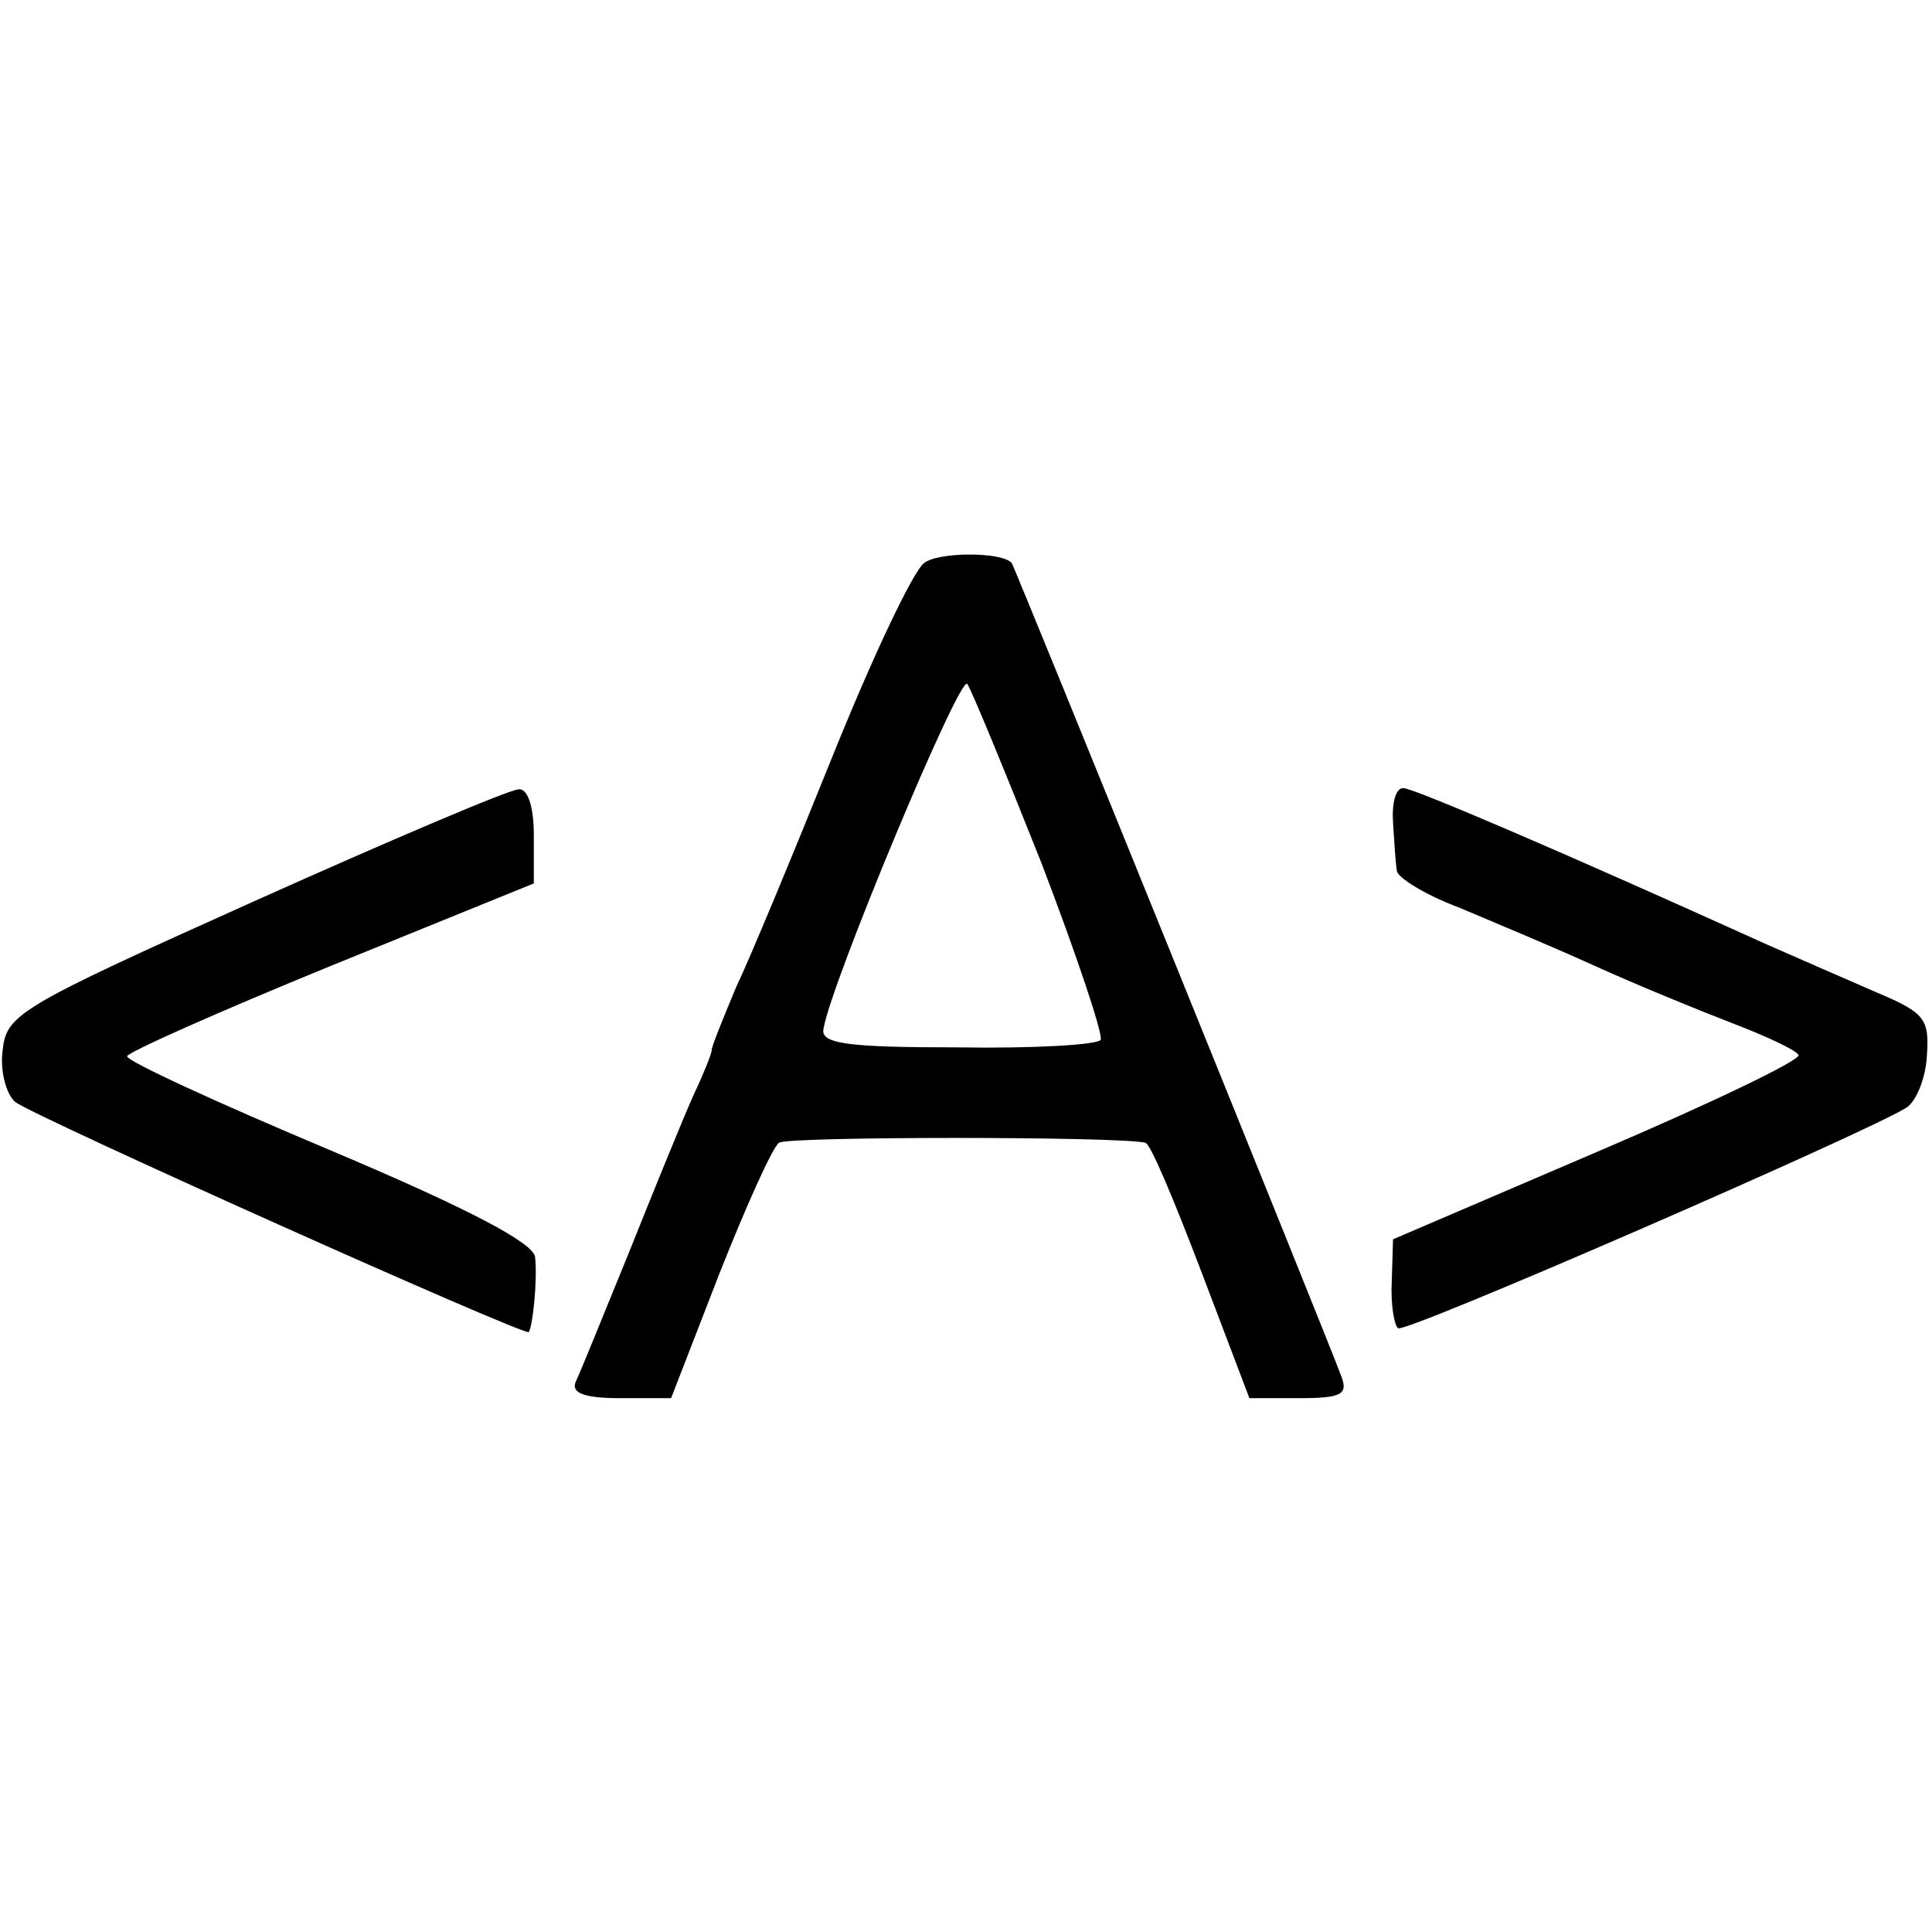
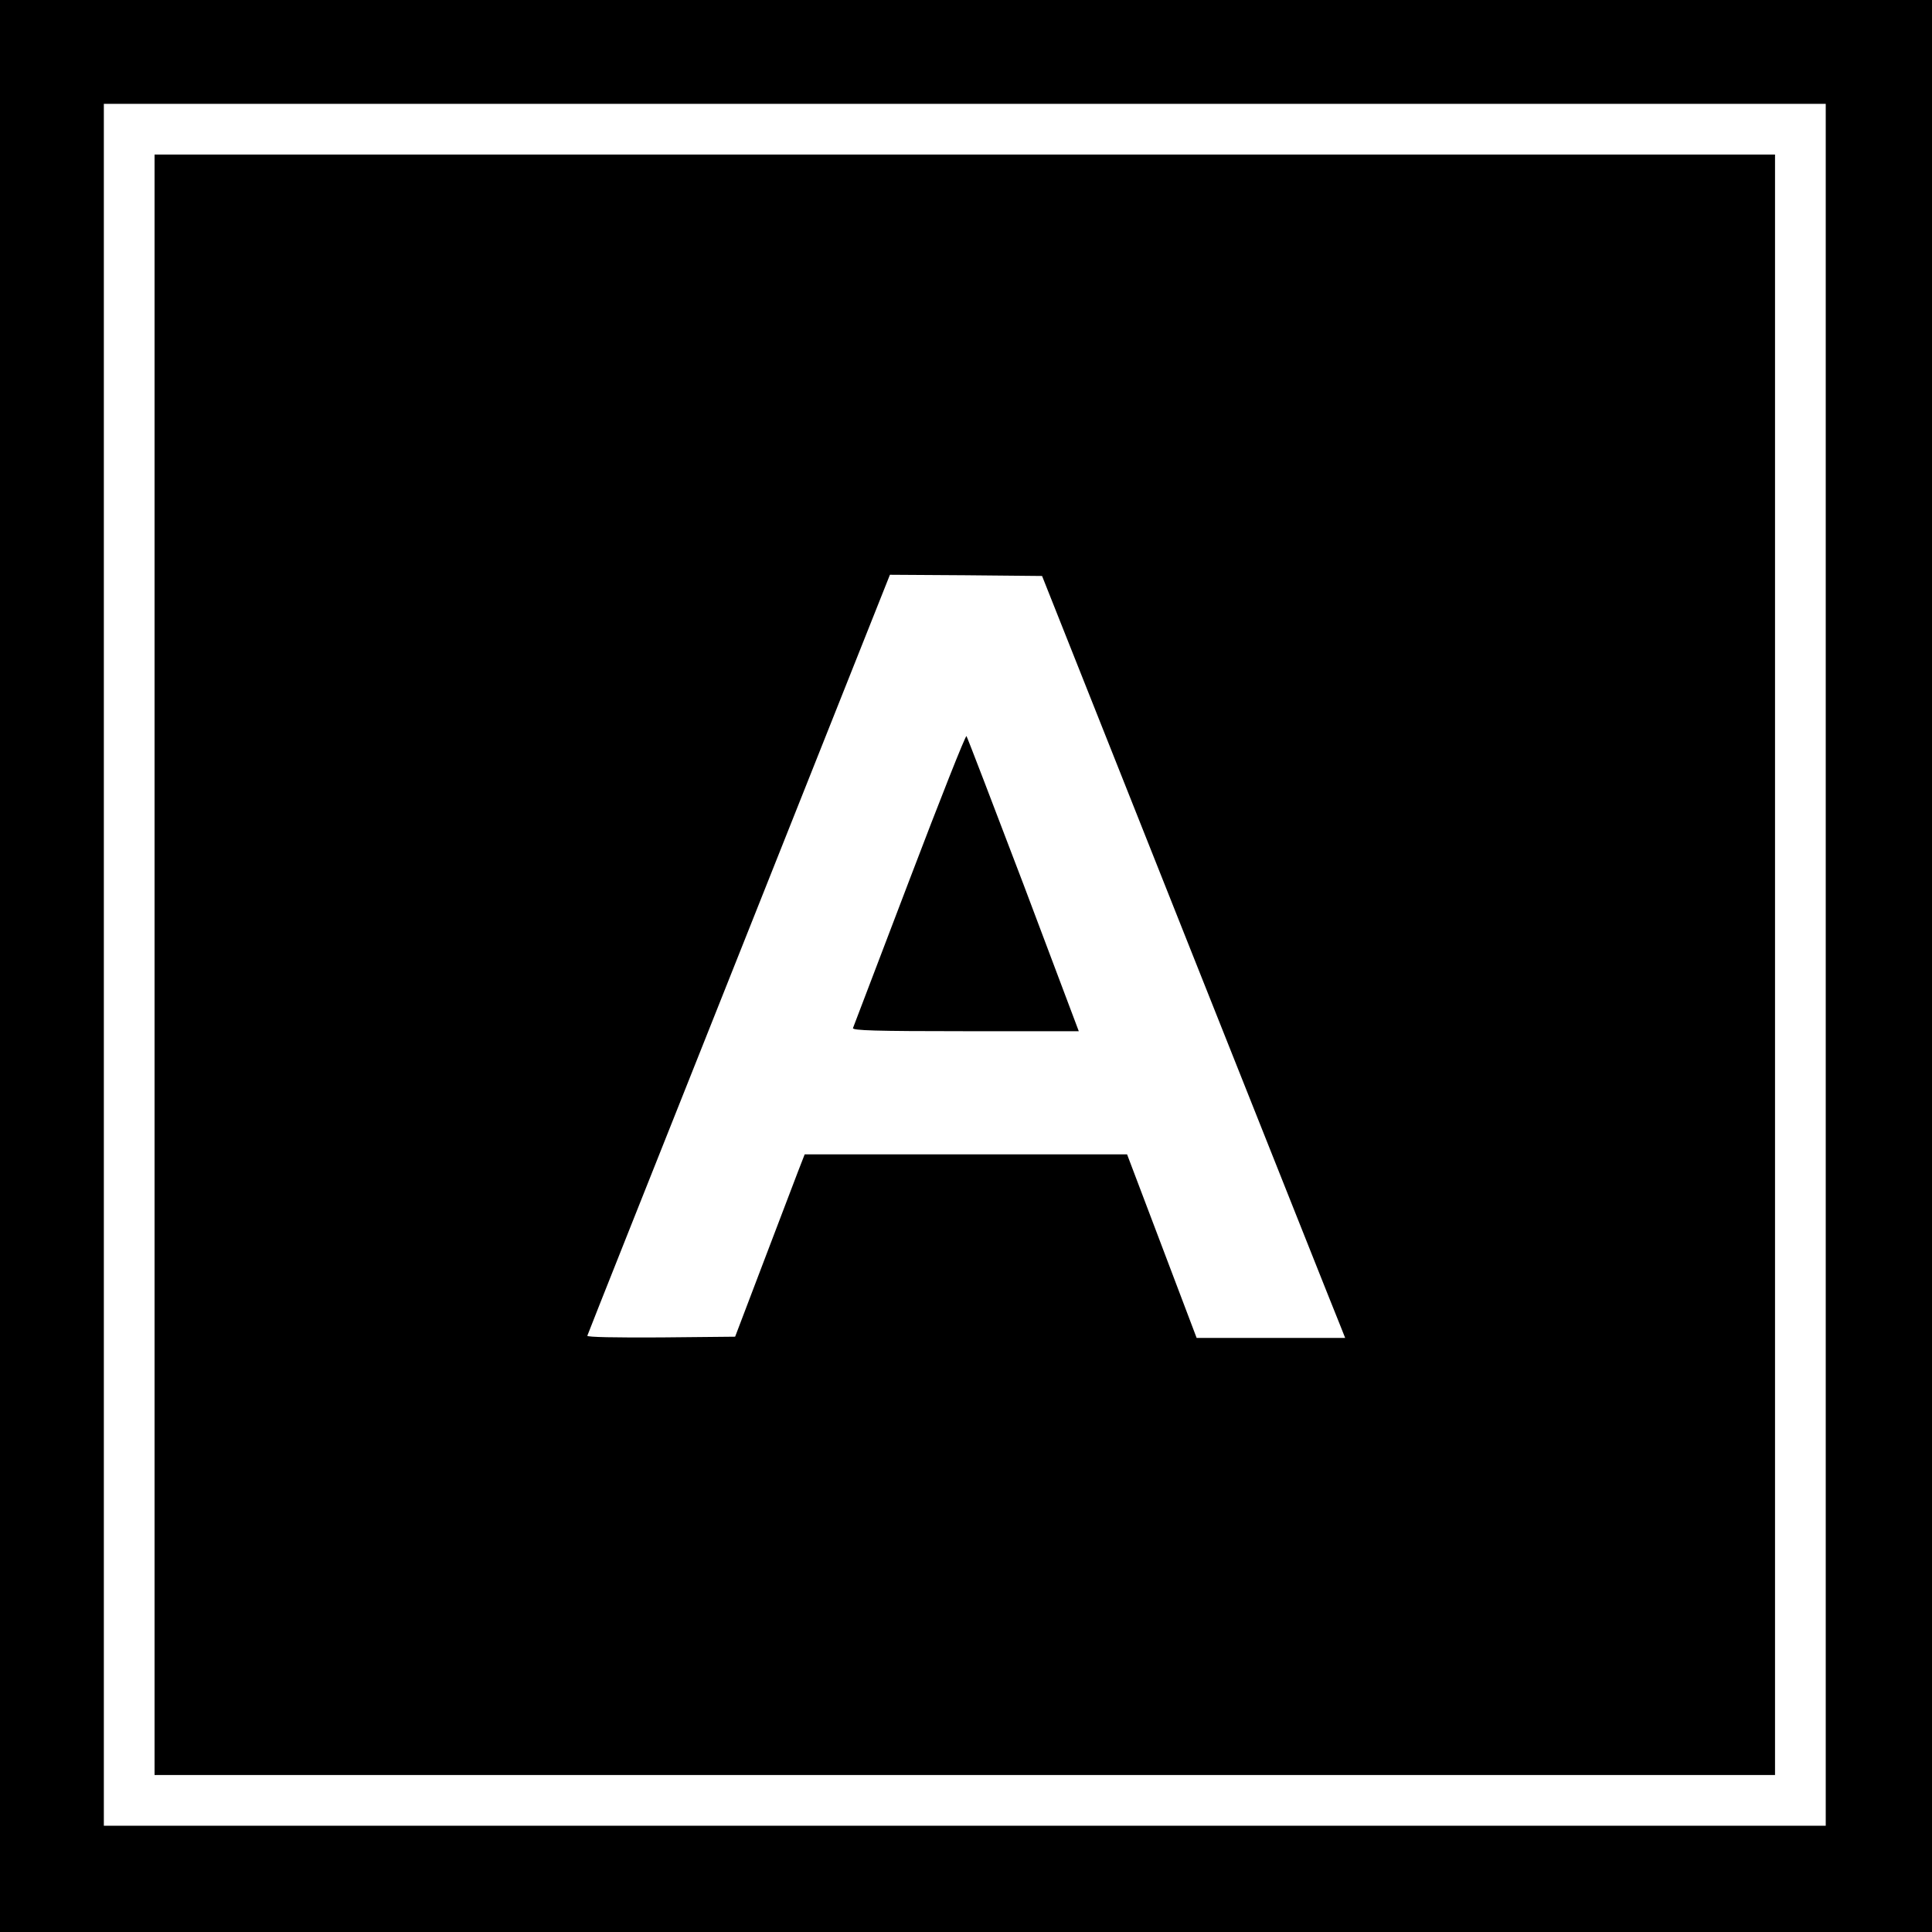
<svg xmlns="http://www.w3.org/2000/svg" version="1.0" width="16pt" height="16pt" viewBox="0 0 16 16" preserveAspectRatio="xMidYMid meet">
-   <g transform="translate(0,16) scale(0.010526,-0.010526)" fill="#000000" stroke="none">
-     <path d="M727 1077 c-9 -7 -41 -75 -72 -152 -31 -77 -65 -159 -76 -182 -10 -24 -19 -46 -19 -49 0 -3 -7 -20 -15 -37 -8 -18 -30 -72 -50 -122 -20 -49 -39 -96 -42 -102 -4 -9 7 -13 35 -13 l40 0 38 98 c21 53 42 100 47 103 7 5 267 5 288 0 4 0 23 -46 44 -101 l38 -100 39 0 c34 0 39 3 33 18 -11 30 -257 637 -259 639 -7 9 -58 9 -69 0z m92 -235 c28 -73 49 -136 47 -140 -2 -4 -53 -7 -113 -6 -88 0 -108 3 -105 15 6 36 107 278 113 271 3 -4 29 -67 58 -140z" />
-     <path d="M200 811 c-187 -84 -195 -89 -198 -118 -2 -16 3 -34 10 -40 16 -12 400 -184 404 -181 3 4 7 40 5 59 -1 11 -52 38 -161 84 -88 37 -160 70 -160 74 0 3 72 35 160 71 l160 65 0 38 c0 23 -5 37 -12 36 -7 0 -101 -40 -208 -88z" />
-     <path d="M1096 873 c1 -16 2 -32 3 -38 0 -5 22 -19 49 -29 26 -11 74 -31 107 -46 33 -15 82 -35 108 -45 26 -10 50 -21 52 -25 2 -4 -69 -38 -158 -76 l-161 -69 -1 -33 c-1 -18 2 -35 5 -37 6 -4 362 151 399 173 8 4 16 23 17 41 2 29 -1 34 -39 50 -23 10 -62 27 -87 38 -159 72 -278 123 -286 123 -6 0 -9 -12 -8 -27z" />
+   <g transform="translate(0,16) scale(0.002,-0.002)" fill="#000000" stroke="none">
+     <path d="M0 4000 l0 -4000 4000 0 4000 0 0 4000 0 4000 -4000 0 -4000 0 0 -4000z m7560 5 l0 -3565 -3565 0 -3565 0 0 3565 0 3565 3565 0 3565 0 0 -3565z" />
+     <path d="M640 4005 l0 -3355 3355 0 3355 0 0 3355 0 3355 -3355 0 -3355 0 0 -3355z m4285 75 c336 -844 618 -1554 628 -1577 l17 -43 -308 0 -307 0 -144 380 -144 380 -668 0 -667 0 -28 -72 c-15 -40 -80 -210 -144 -378 l-116 -305 -308 -3 c-187 -1 -306 1 -304 7 1 5 284 716 628 1580 l625 1571 315 -2 315 -3 610 -1535z" />
+     <path d="M3766 4357 c-126 -331 -232 -608 -234 -614 -3 -10 94 -13 465 -13 l470 0 -229 608 c-127 334 -233 610 -236 614 -4 4 -110 -264 -236 -595z" />
  </g>
</svg>
